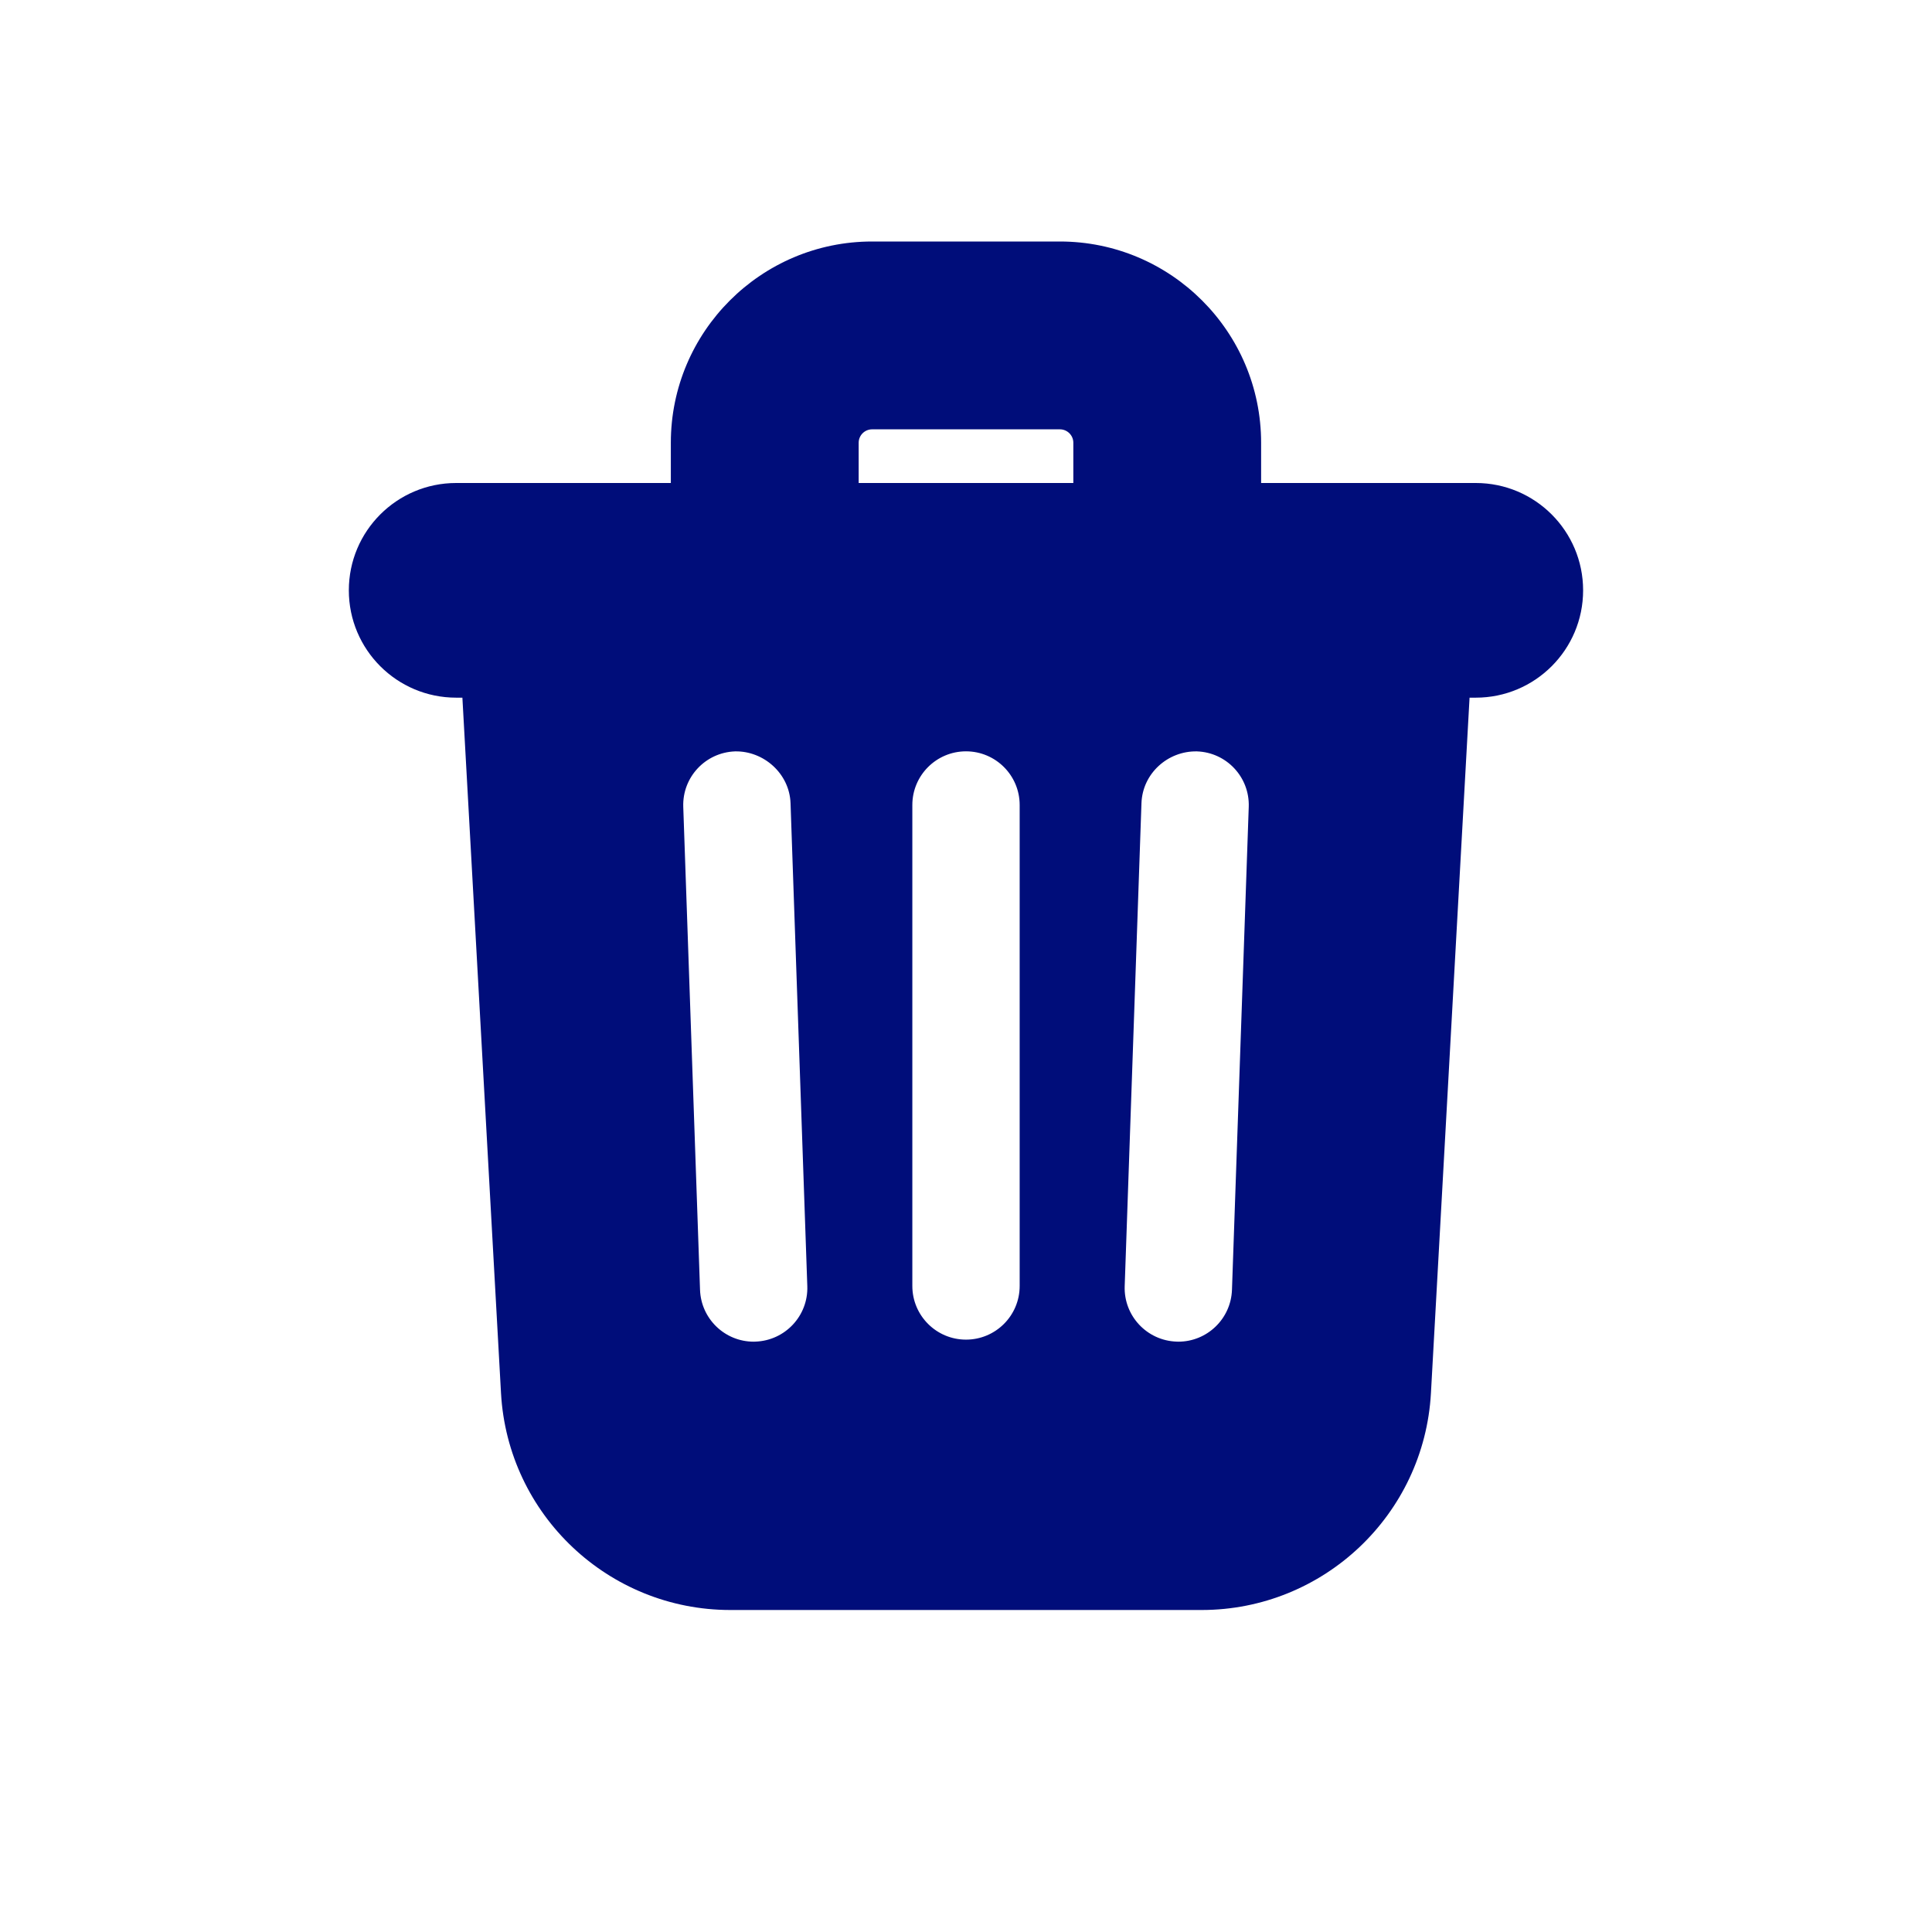
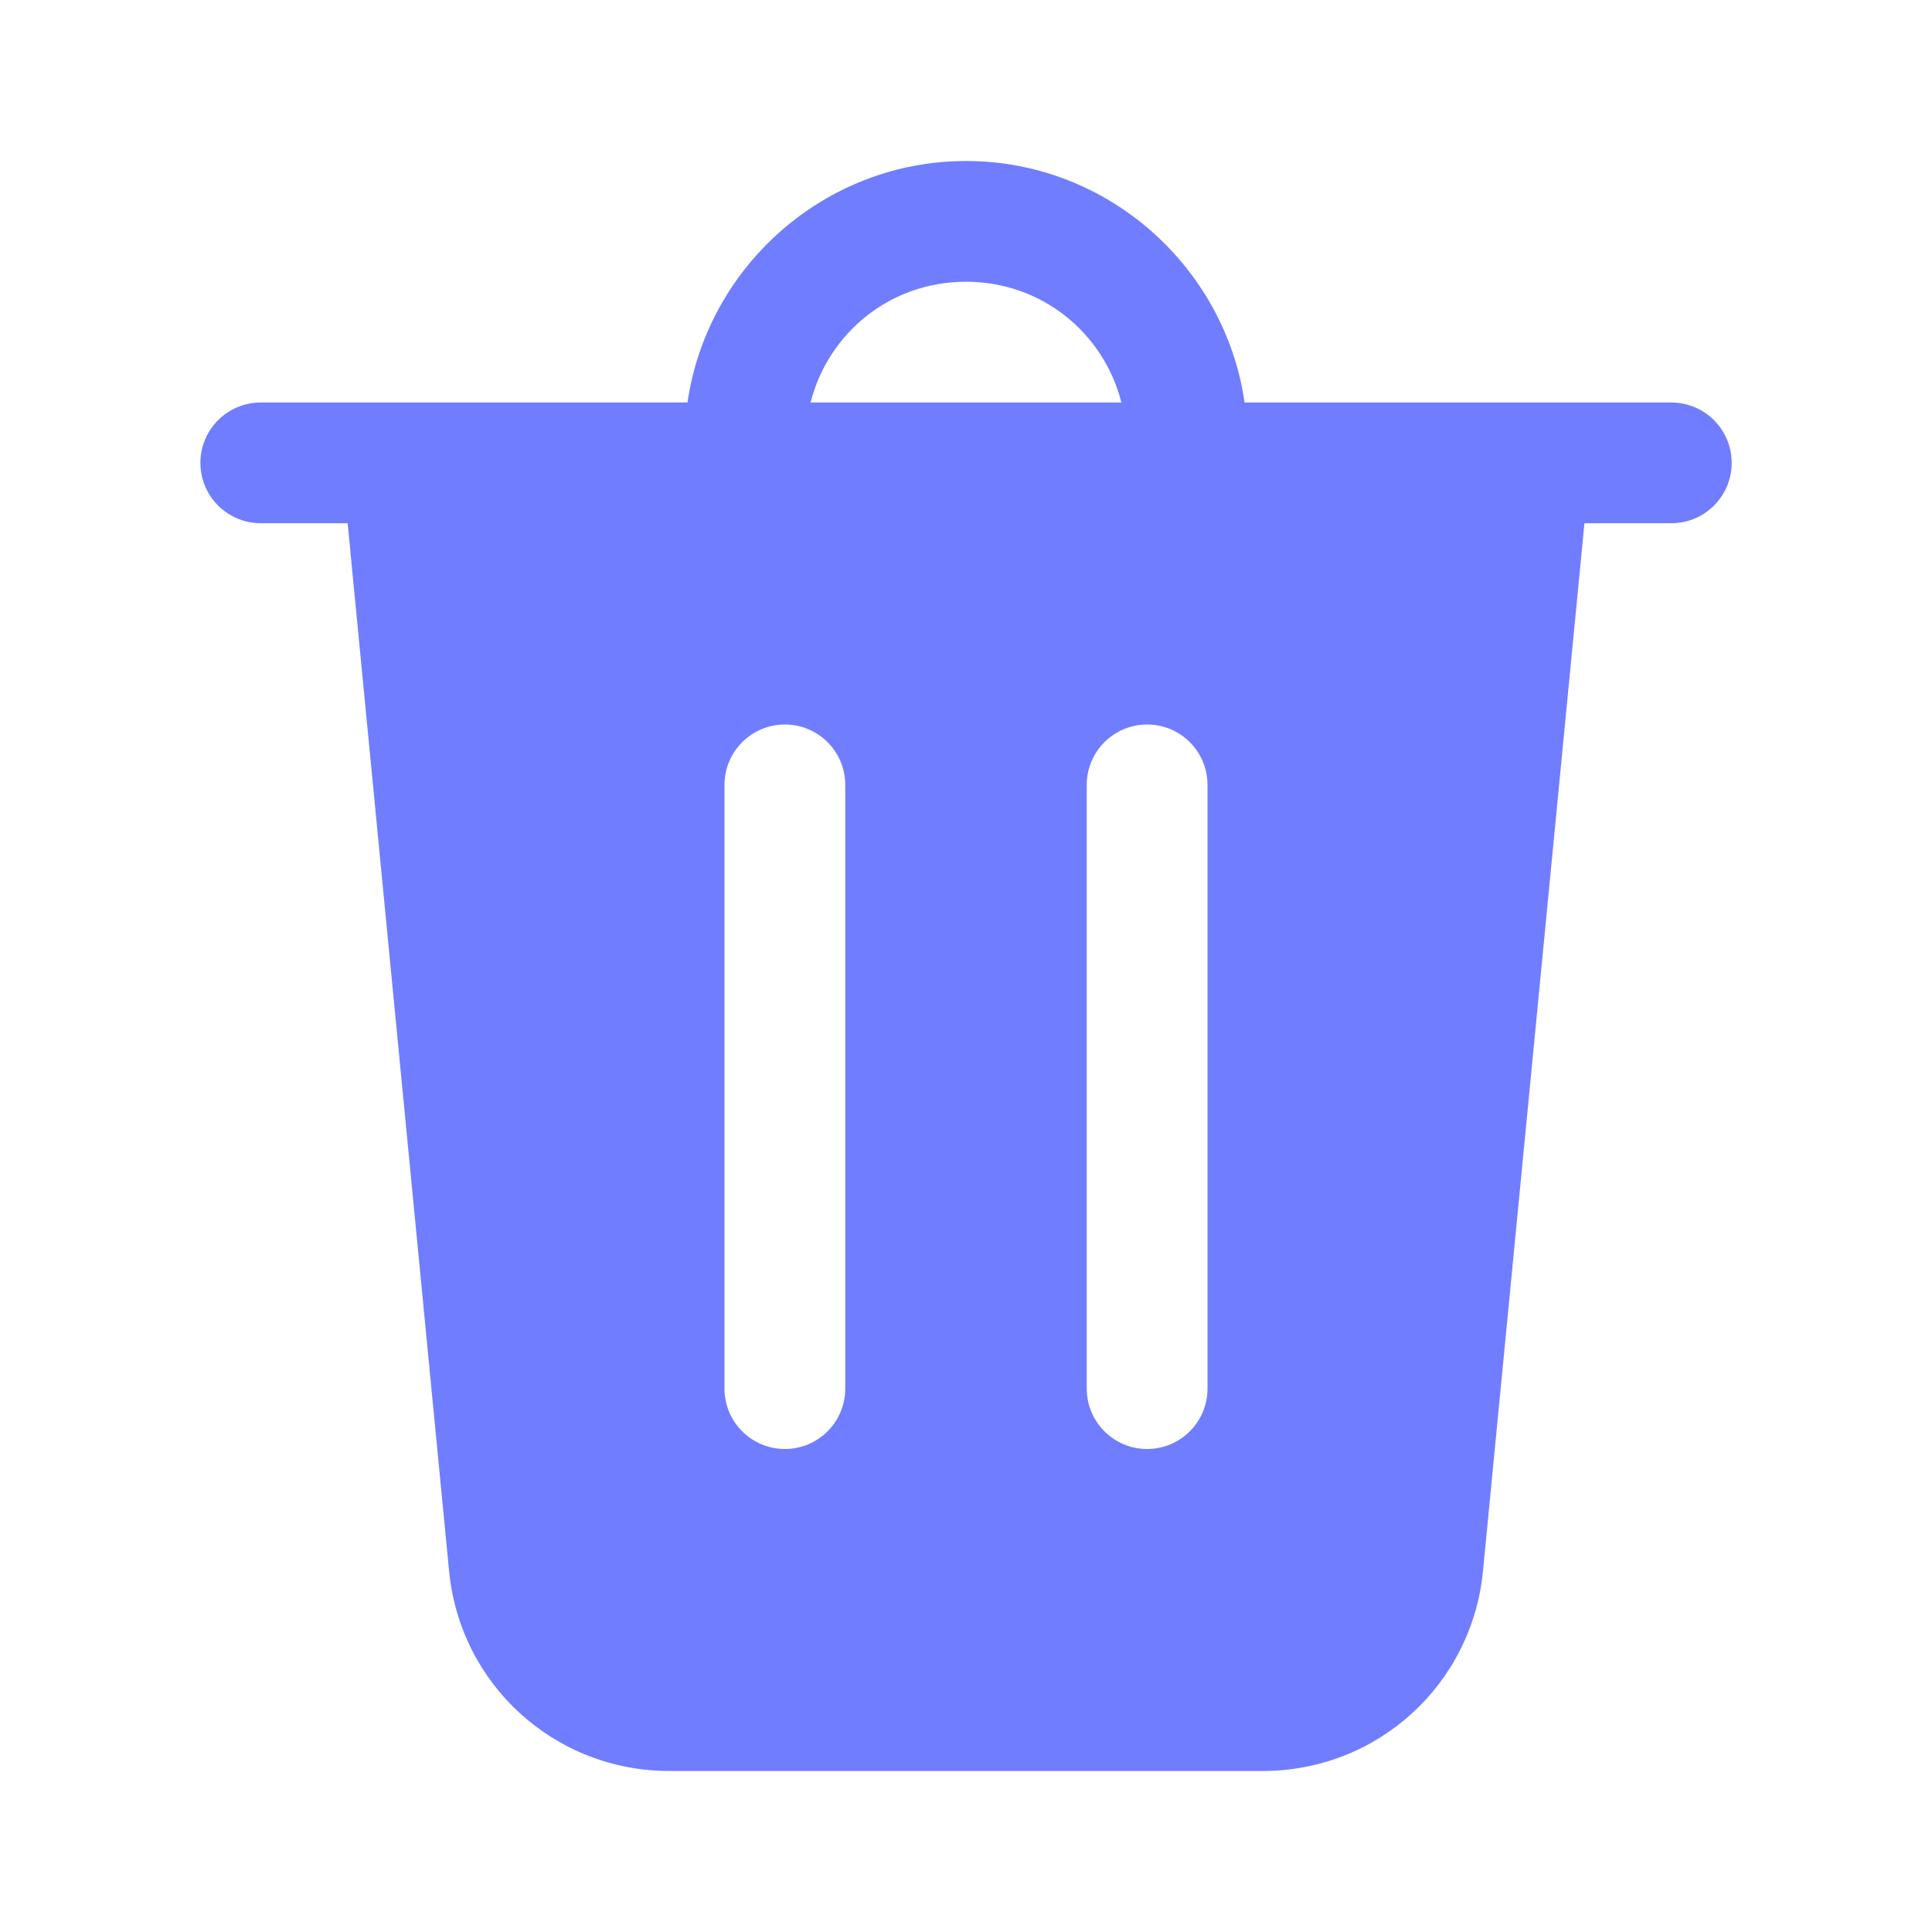
- <svg xmlns="http://www.w3.org/2000/svg" viewBox="0,0,256,256" width="3rem" height="3rem">
-   <g fill="#000d7a" fill-rule="nonzero" stroke="none" stroke-width="1" stroke-linecap="butt" stroke-linejoin="miter" stroke-miterlimit="10" stroke-dasharray="" stroke-dashoffset="0" font-family="none" font-weight="none" font-size="none" text-anchor="none" style="mix-blend-mode: normal">
-     <g transform="scale(3.55556,3.55556)">
-       <path d="M32.5,9c-4.136,0 -7.5,3.364 -7.5,7.5v1.5h-8c-2.209,0 -4,1.791 -4,4c0,2.209 1.791,4 4,4h0.232l1.439,25.916c0.252,4.533 4.007,8.084 8.547,8.084h17.562c4.54,0 8.295,-3.551 8.547,-8.084l1.439,-25.916h0.232c2.209,0 4,-1.791 4,-4c0,-2.209 -1.791,-4 -4,-4h-8v-1.5c0,-4.136 -3.364,-7.5 -7.5,-7.5zM32.5,16h7c0.275,0 0.5,0.224 0.5,0.5v1.5h-8v-1.5c0,-0.276 0.225,-0.5 0.5,-0.5zM36,28c1.104,0 2,0.896 2,2v17.924c0,1.105 -0.896,2 -2,2c-1.104,0 -2,-0.896 -2,-2v-17.924c0,-1.104 0.896,-2 2,-2zM27.393,28.002c1.067,-0.022 2.029,0.826 2.068,1.93l0.625,18c0.038,1.104 -0.828,2.027 -1.932,2.066c-0.023,0.001 -0.045,0.002 -0.068,0.002c-1.073,0 -1.96,-0.852 -1.998,-1.932l-0.625,-18c-0.038,-1.104 0.826,-2.027 1.93,-2.066zM44.607,28.002c1.104,0.038 1.968,0.962 1.93,2.066l-0.625,18c-0.038,1.08 -0.926,1.932 -1.998,1.932c-0.023,0 -0.045,-0.001 -0.068,-0.002c-1.104,-0.038 -1.97,-0.962 -1.932,-2.066l0.625,-18c0.038,-1.104 0.979,-1.952 2.068,-1.93z" />
+ <svg xmlns="http://www.w3.org/2000/svg" x="0px" y="0px" width="30" height="30" viewBox="0,0,256,256">
+   <g fill="#717dff" fill-rule="nonzero" stroke="none" stroke-width="1" stroke-linecap="butt" stroke-linejoin="miter" stroke-miterlimit="10" stroke-dasharray="" stroke-dashoffset="0" font-family="none" font-weight="none" font-size="none" text-anchor="none" style="mix-blend-mode: normal">
+     <g transform="scale(5.33333,5.33333)">
+       <path d="M24,4c-3.508,0 -6.43,2.621 -6.92,6h-10.58c-0.541,-0.008 -1.044,0.277 -1.317,0.744c-0.273,0.467 -0.273,1.045 0,1.512c0.273,0.467 0.776,0.751 1.317,0.744h2.137l2.52,26.029c0.274,2.833 2.63,4.971 5.477,4.971h14.734c2.847,0 5.202,-2.138 5.477,-4.971l2.52,-26.029h2.137c0.541,0.008 1.044,-0.277 1.317,-0.744c0.273,-0.467 0.273,-1.045 0,-1.512c-0.273,-0.467 -0.776,-0.751 -1.317,-0.744h-10.58c-0.49,-3.379 -3.412,-6 -6.92,-6zM24,7c1.879,0 3.421,1.268 3.861,3h-7.723c0.441,-1.732 1.982,-3 3.861,-3zM19.5,18c0.828,0 1.5,0.671 1.5,1.5v15c0,0.829 -0.672,1.5 -1.5,1.5c-0.828,0 -1.5,-0.671 -1.5,-1.5v-15c0,-0.829 0.672,-1.5 1.5,-1.5zM28.5,18c0.828,0 1.5,0.671 1.5,1.5v15c0,0.829 -0.672,1.5 -1.5,1.5c-0.828,0 -1.5,-0.671 -1.5,-1.5v-15c0,-0.829 0.672,-1.5 1.5,-1.5z" />
    </g>
  </g>
</svg>
